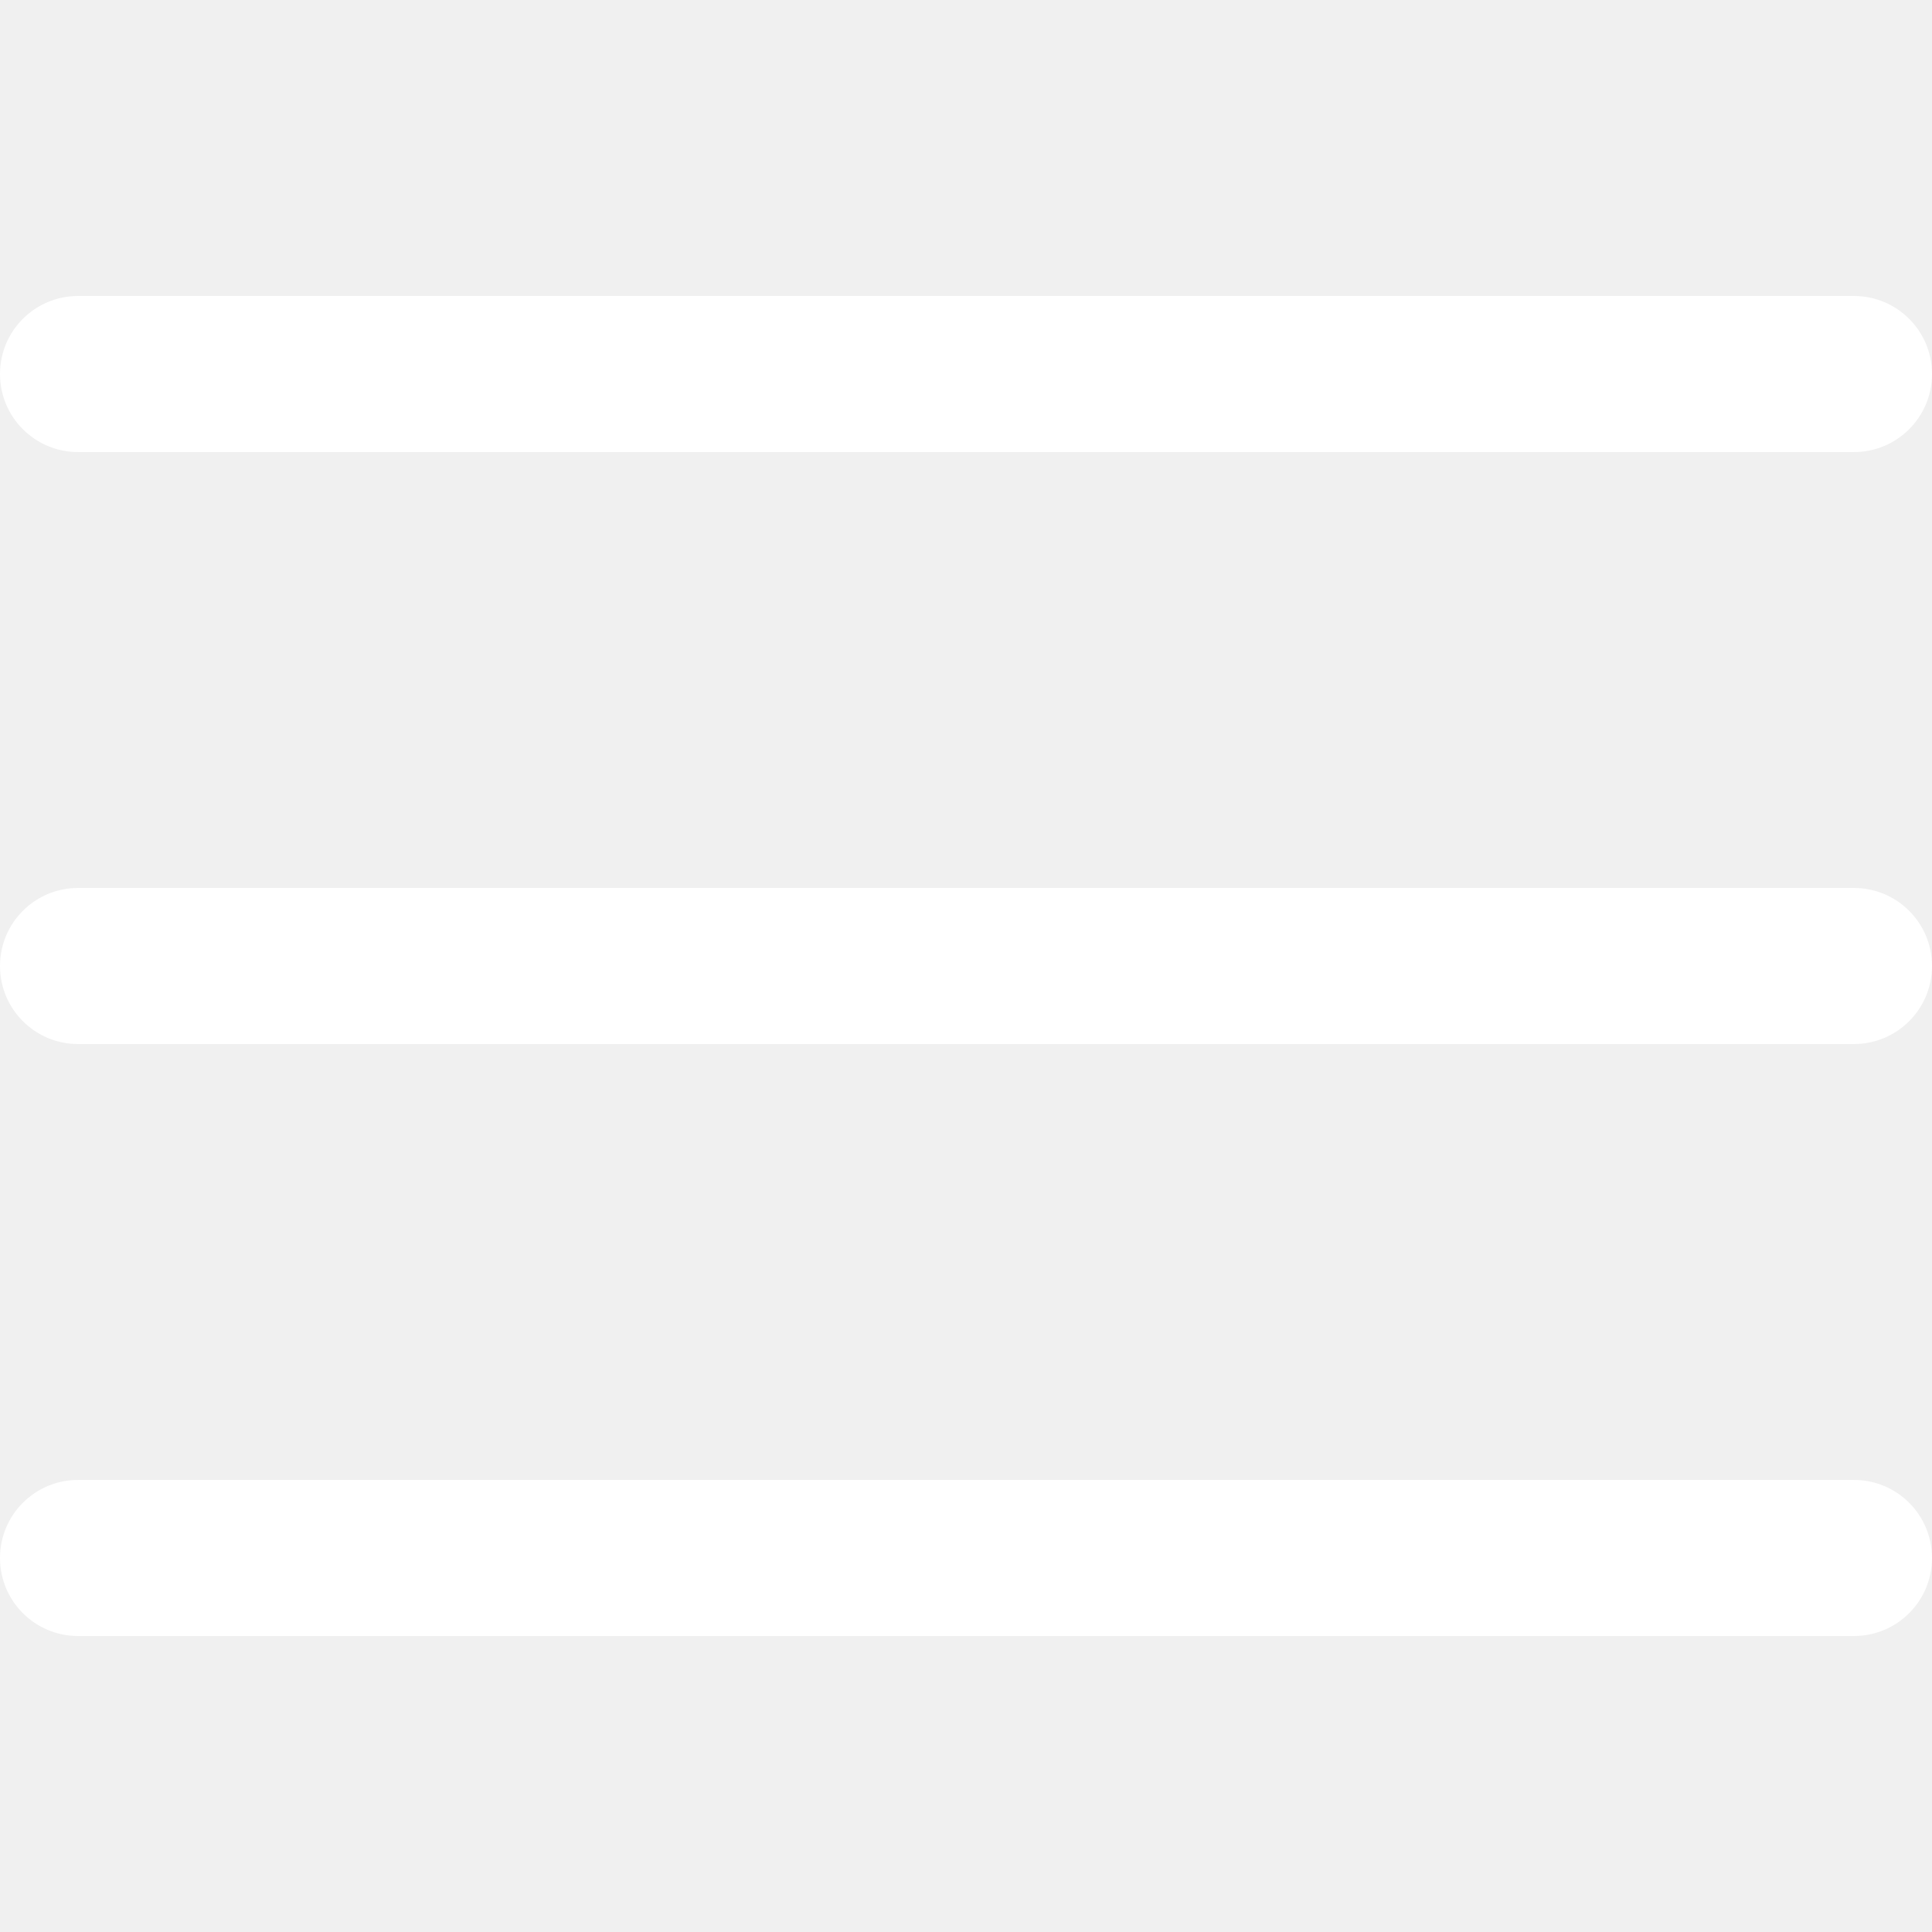
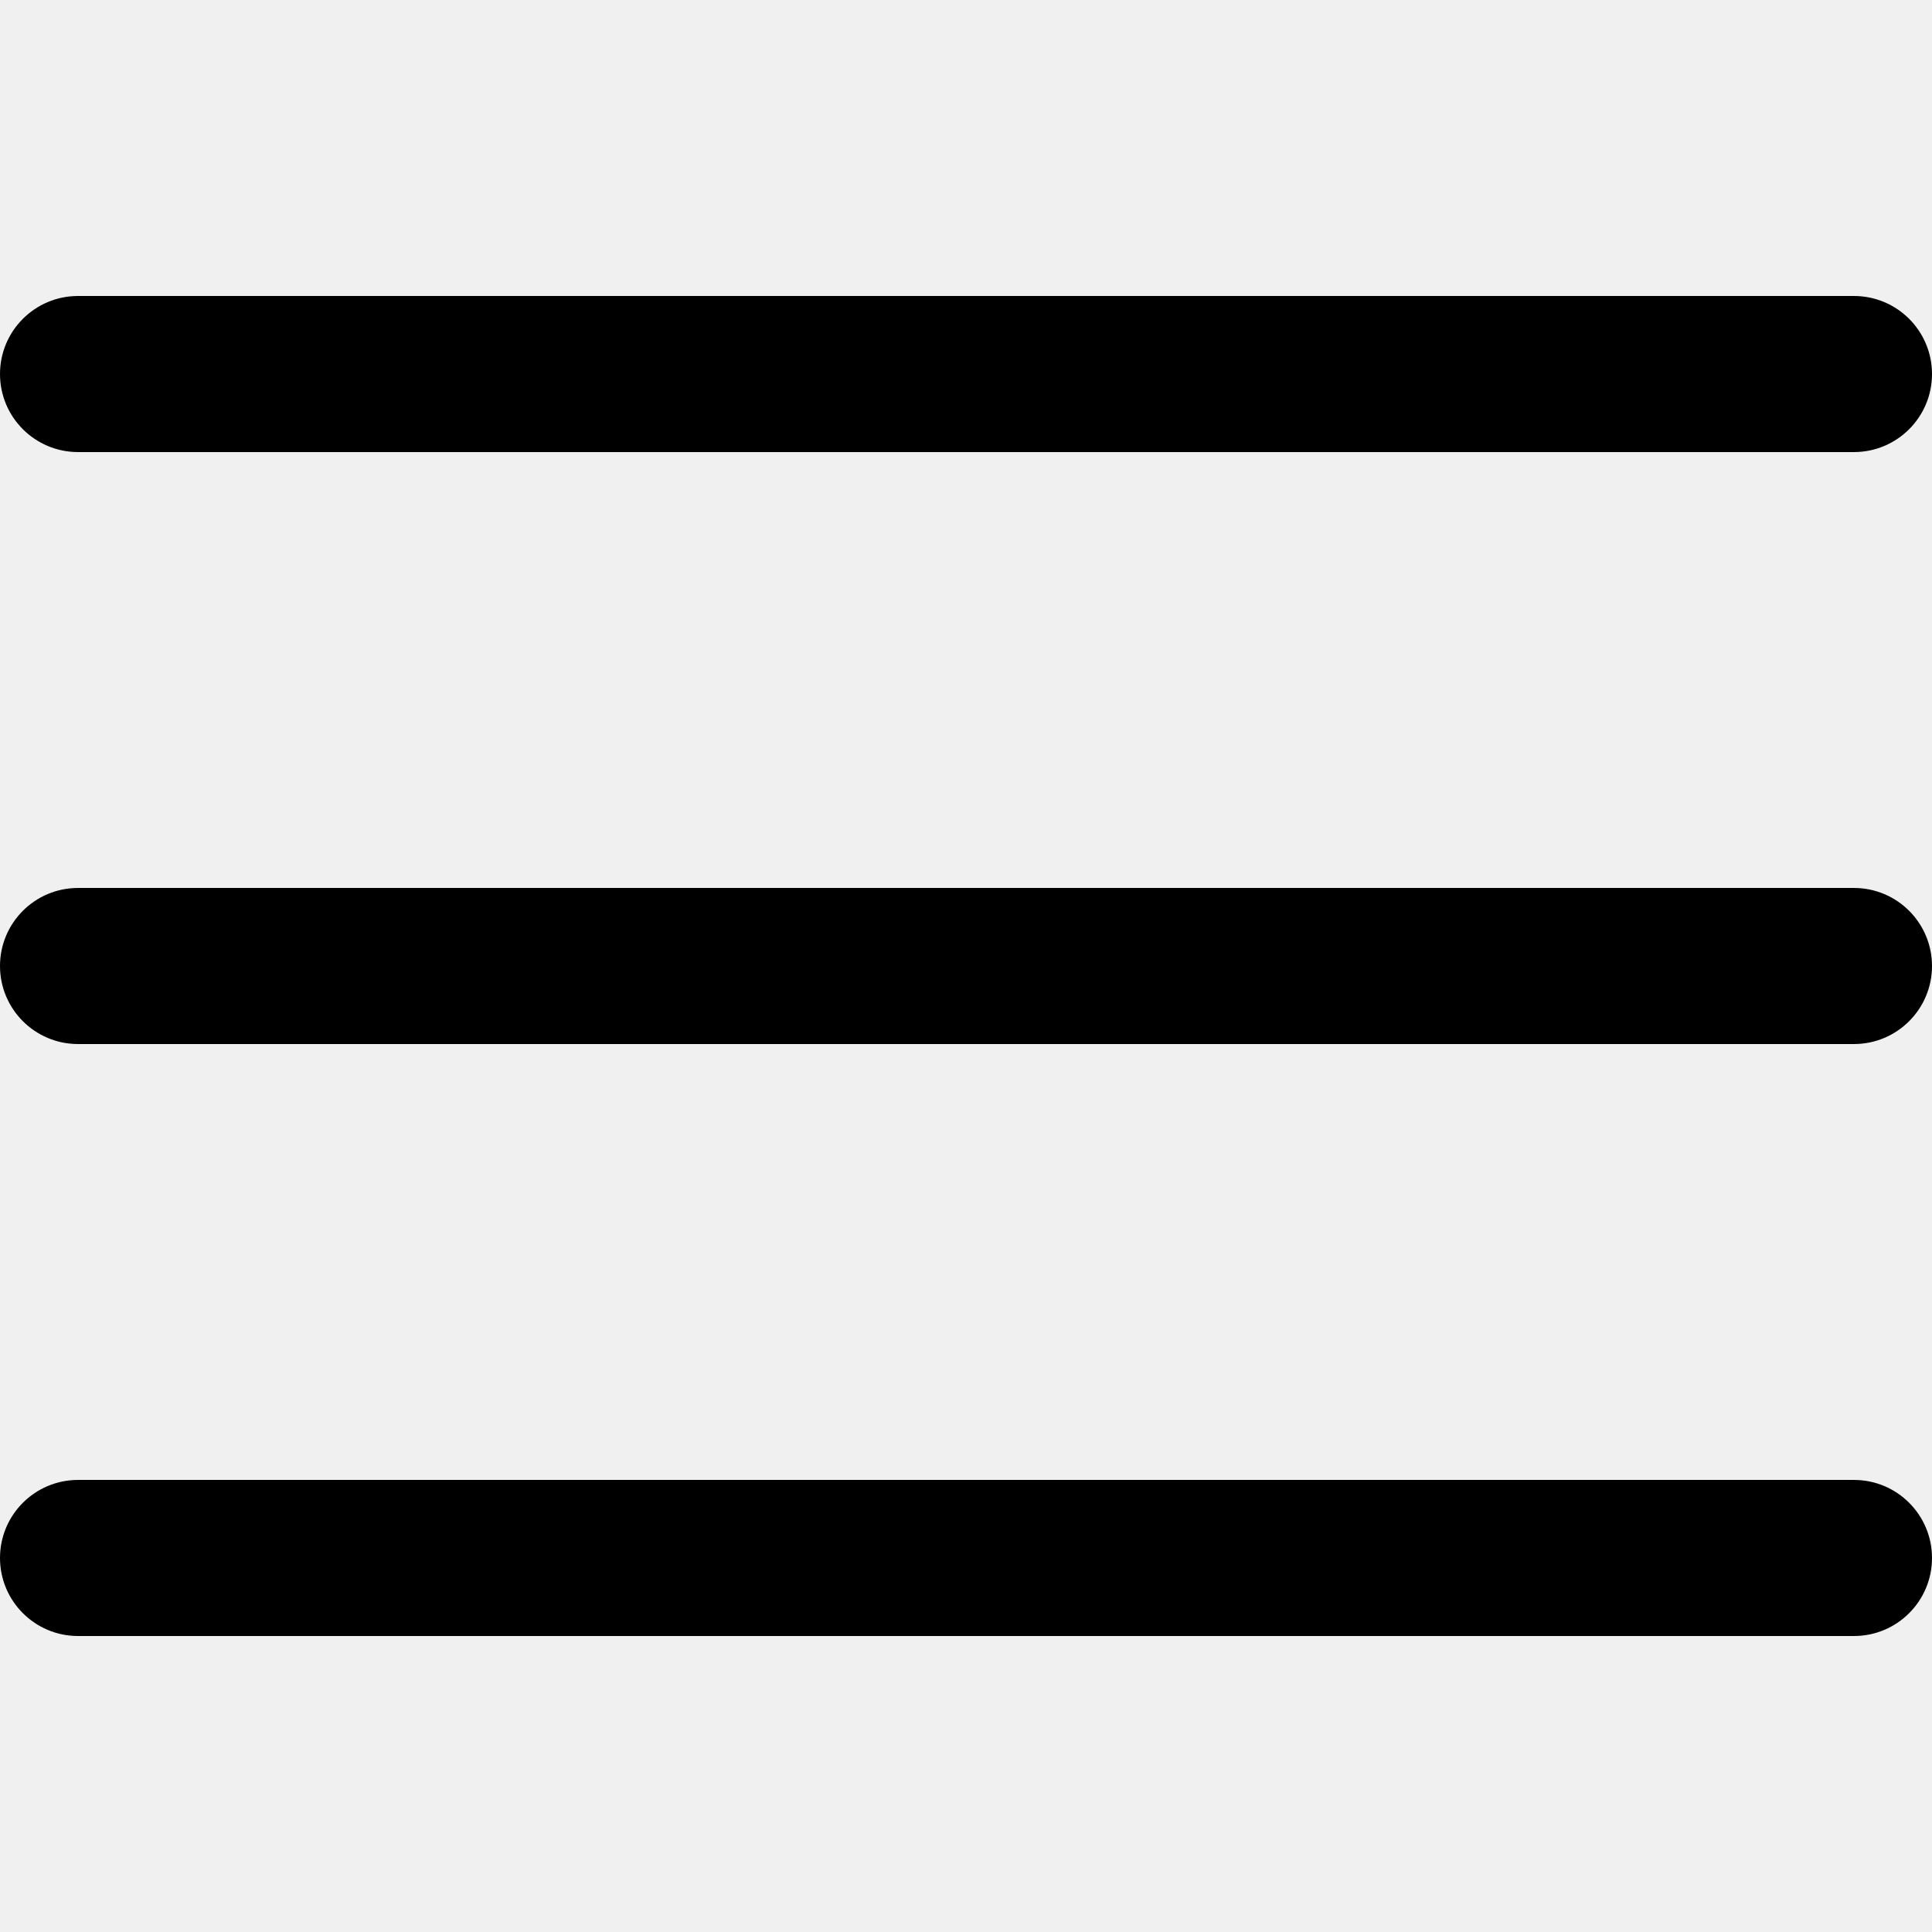
<svg xmlns="http://www.w3.org/2000/svg" version="1.1" id="Layer_1" x="0px" y="0px" viewBox="0 0 512 512" style="enable-background:new 0 0 512 512;" xml:space="preserve" width="512px" height="512px">
  <g>
    <g>
-       <path d="M491.318,235.318H20.682C9.26,235.318,0,244.577,0,256s9.26,20.682,20.682,20.682h470.636    c11.423,0,20.682-9.259,20.682-20.682C512,244.578,502.741,235.318,491.318,235.318z" fill="#FFFFFF" />
+       <path d="M491.318,235.318H20.682C9.26,235.318,0,244.577,0,256s9.26,20.682,20.682,20.682h470.636    c11.423,0,20.682-9.259,20.682-20.682C512,244.578,502.741,235.318,491.318,235.318z" fill="#000" />
    </g>
  </g>
  <g>
    <g>
-       <path d="M491.318,78.439H20.682C9.26,78.439,0,87.699,0,99.121c0,11.422,9.26,20.682,20.682,20.682h470.636    c11.423,0,20.682-9.26,20.682-20.682C512,87.699,502.741,78.439,491.318,78.439z" fill="#FFFFFF" />
+       <path d="M491.318,78.439H20.682C9.26,78.439,0,87.699,0,99.121c0,11.422,9.26,20.682,20.682,20.682h470.636    c11.423,0,20.682-9.26,20.682-20.682C512,87.699,502.741,78.439,491.318,78.439z" fill="#000" />
    </g>
  </g>
  <g>
    <g>
-       <path d="M491.318,392.197H20.682C9.26,392.197,0,401.456,0,412.879s9.26,20.682,20.682,20.682h470.636    c11.423,0,20.682-9.259,20.682-20.682S502.741,392.197,491.318,392.197z" fill="#FFFFFF" />
+       <path d="M491.318,392.197H20.682C9.26,392.197,0,401.456,0,412.879s9.26,20.682,20.682,20.682h470.636    c11.423,0,20.682-9.259,20.682-20.682S502.741,392.197,491.318,392.197z" fill="#000" />
    </g>
  </g>
  <g>
</g>
  <g>
</g>
  <g>
</g>
  <g>
</g>
  <g>
</g>
  <g>
</g>
  <g>
</g>
  <g>
</g>
  <g>
</g>
  <g>
</g>
  <g>
</g>
  <g>
</g>
  <g>
</g>
  <g>
</g>
  <g>
</g>
</svg>
